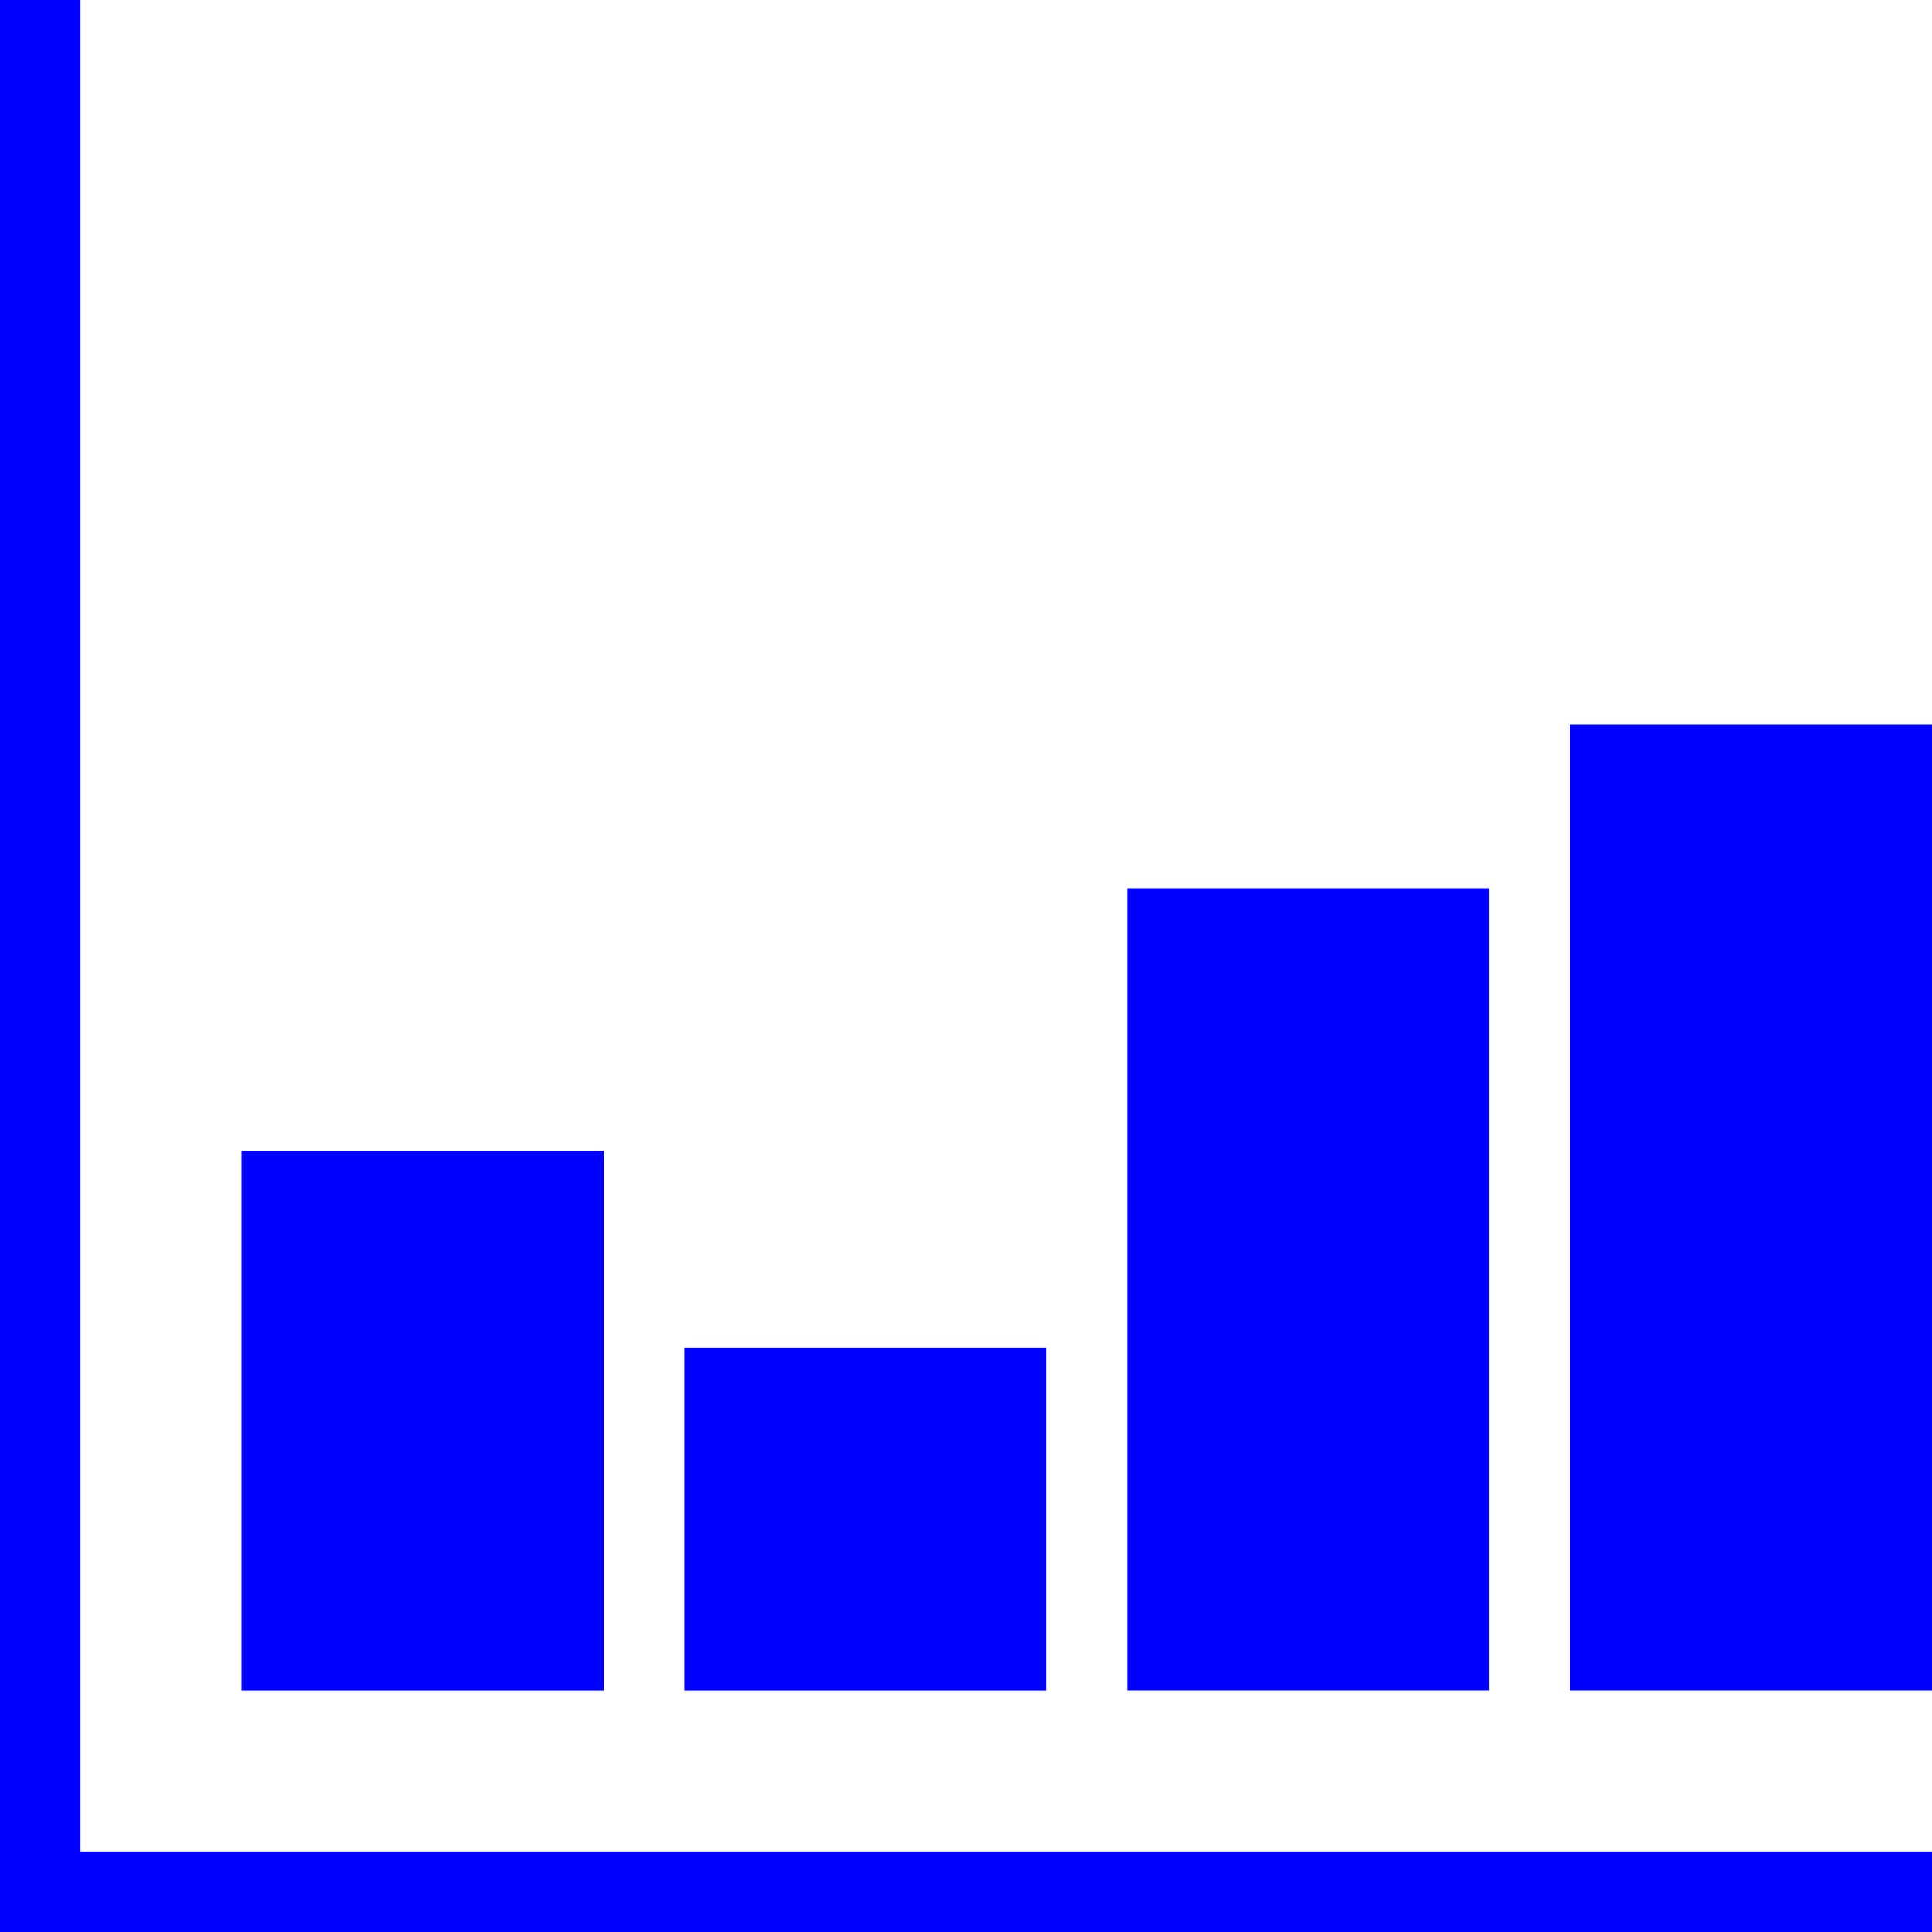
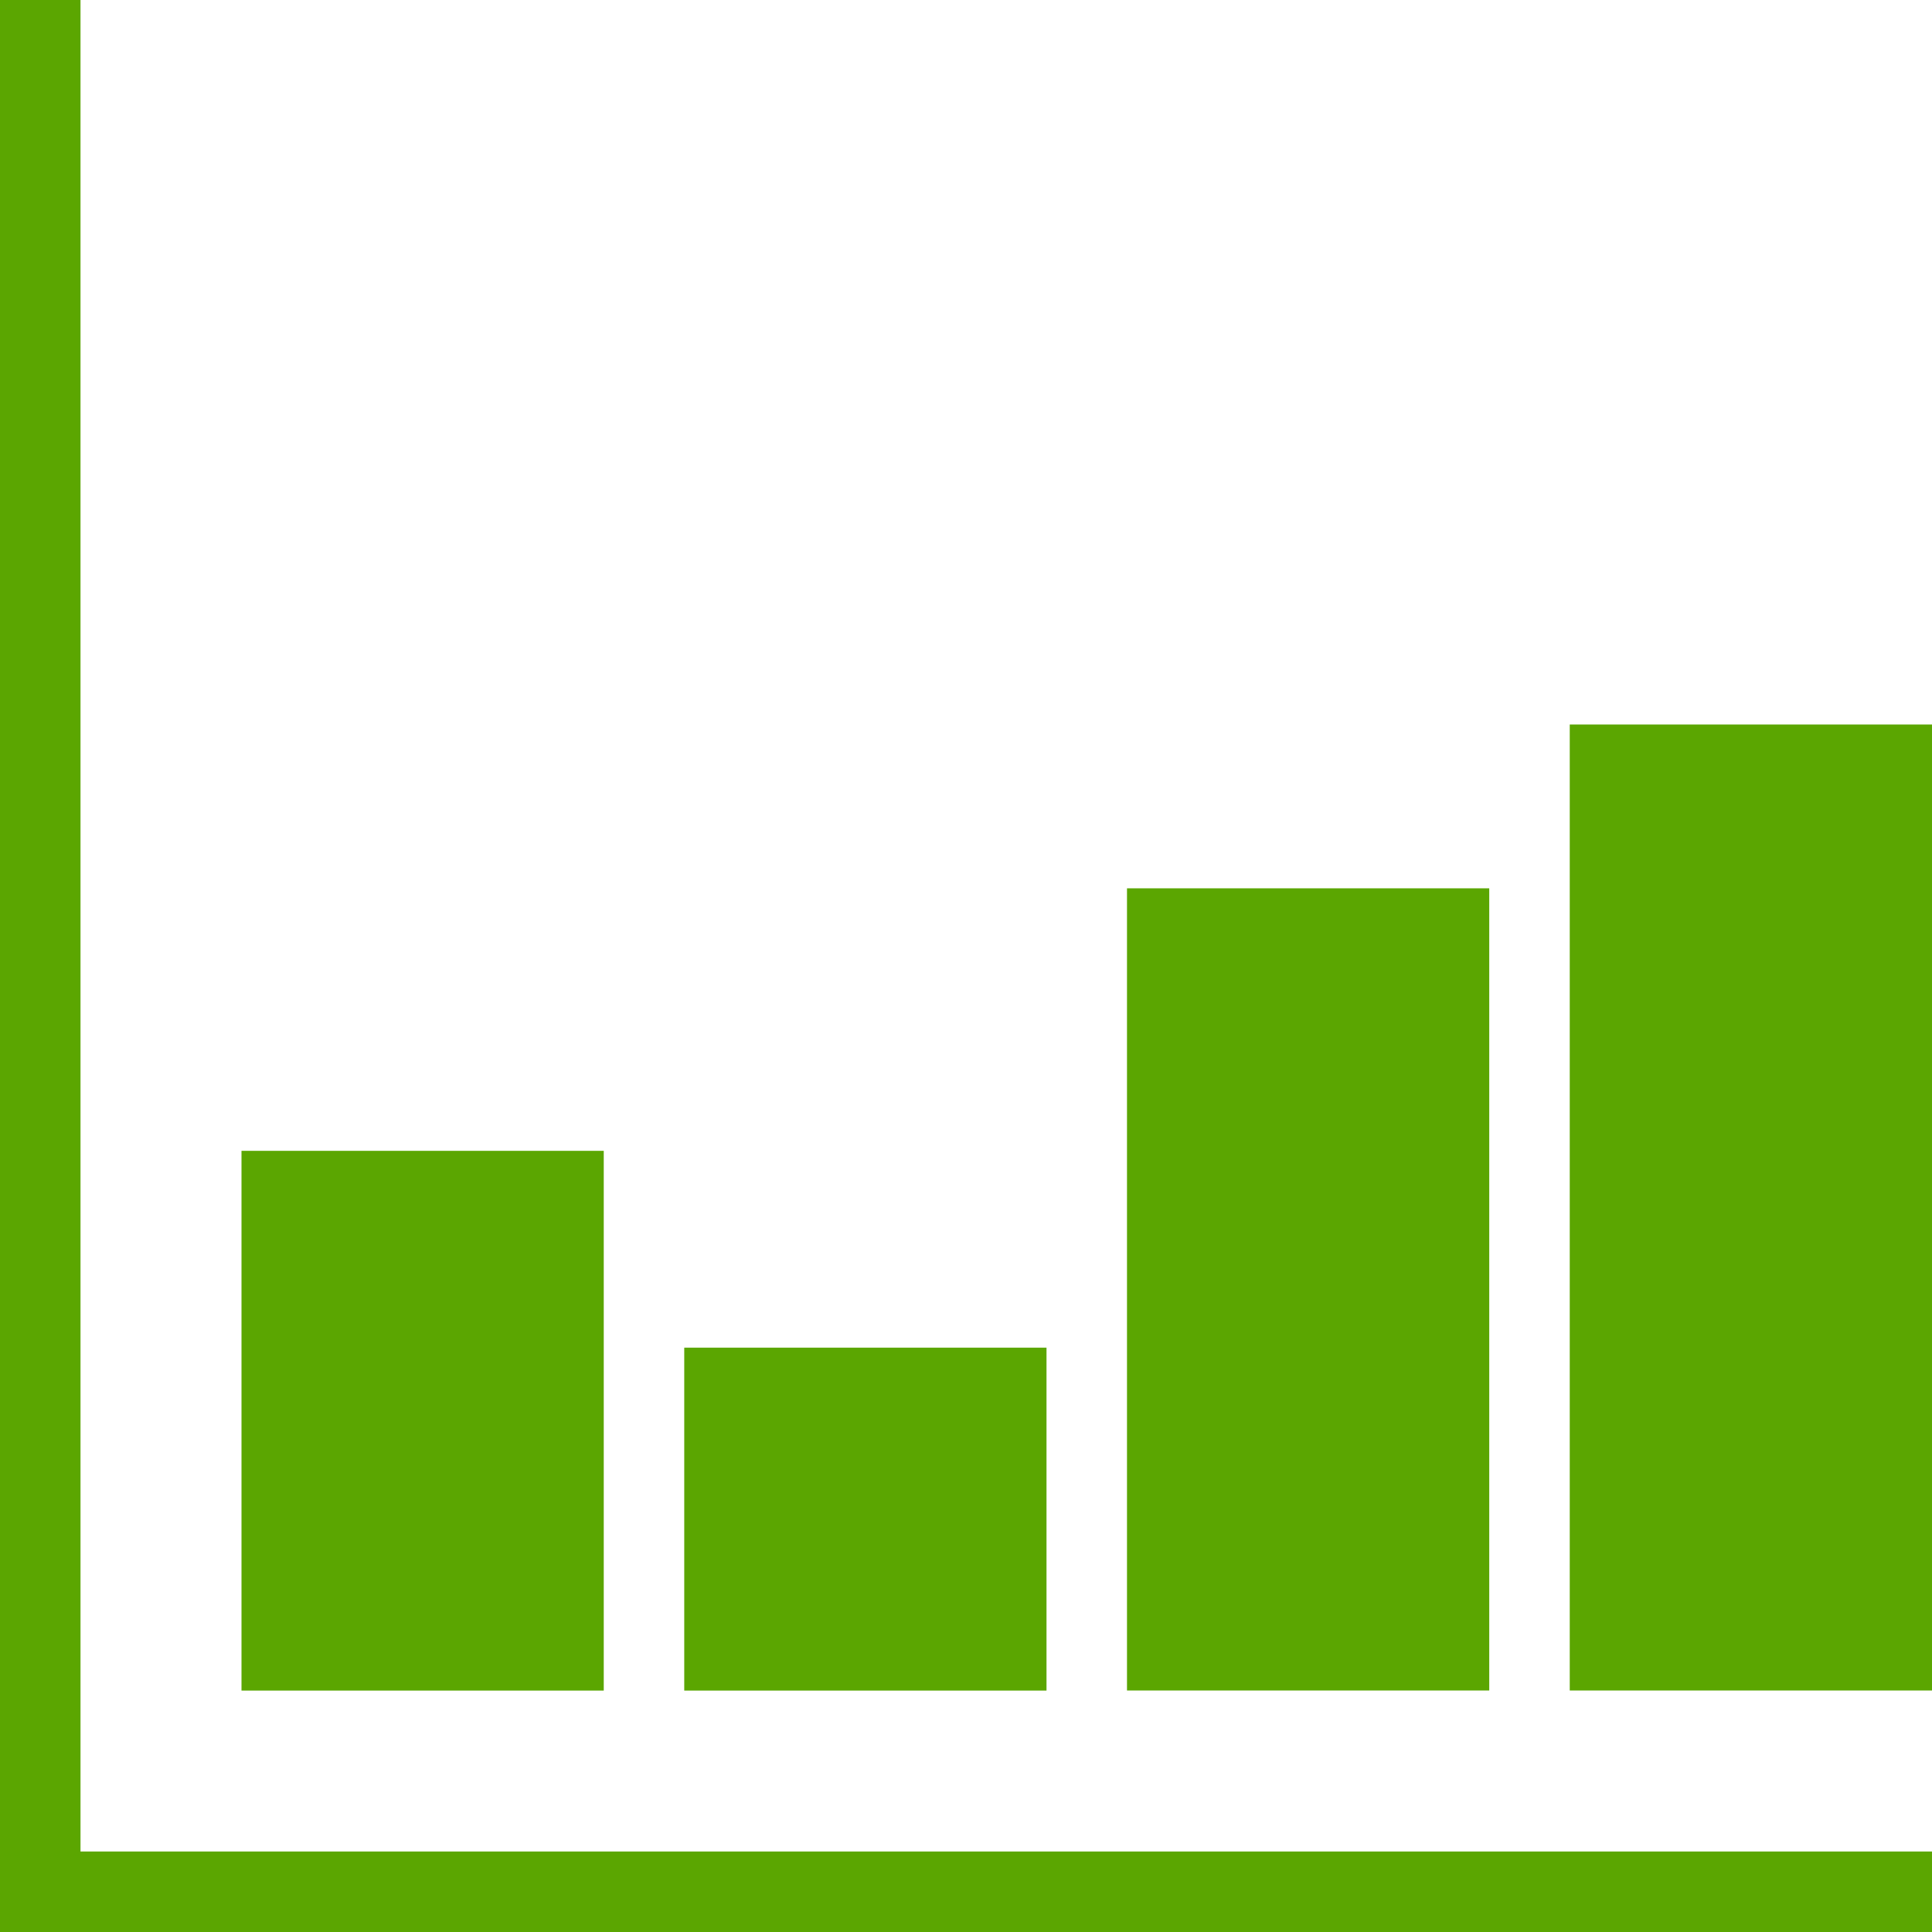
- <svg xmlns="http://www.w3.org/2000/svg" fill="#0000FF" version="1.1" id="Layer_1" viewBox="0 0 472.615 472.615" xml:space="preserve">
+ <svg xmlns="http://www.w3.org/2000/svg" fill="#5ba601" version="1.1" id="Layer_1" viewBox="0 0 472.615 472.615" xml:space="preserve">
  <g>
    <g>
      <polygon points="19.692,452.923 19.692,0 0,0 0,472.615 472.615,472.615 472.615,452.923   " />
    </g>
  </g>
  <g>
    <g>
      <rect x="384" y="177.231" width="88.615" height="236.308" />
    </g>
  </g>
  <g>
    <g>
      <rect x="275.692" y="217.305" width="88.615" height="196.234" />
    </g>
  </g>
  <g>
    <g>
      <rect x="167.385" y="329.669" width="88.615" height="83.889" />
    </g>
  </g>
  <g>
    <g>
      <rect x="59.077" y="281.521" width="88.615" height="132.037" />
    </g>
  </g>
</svg>
